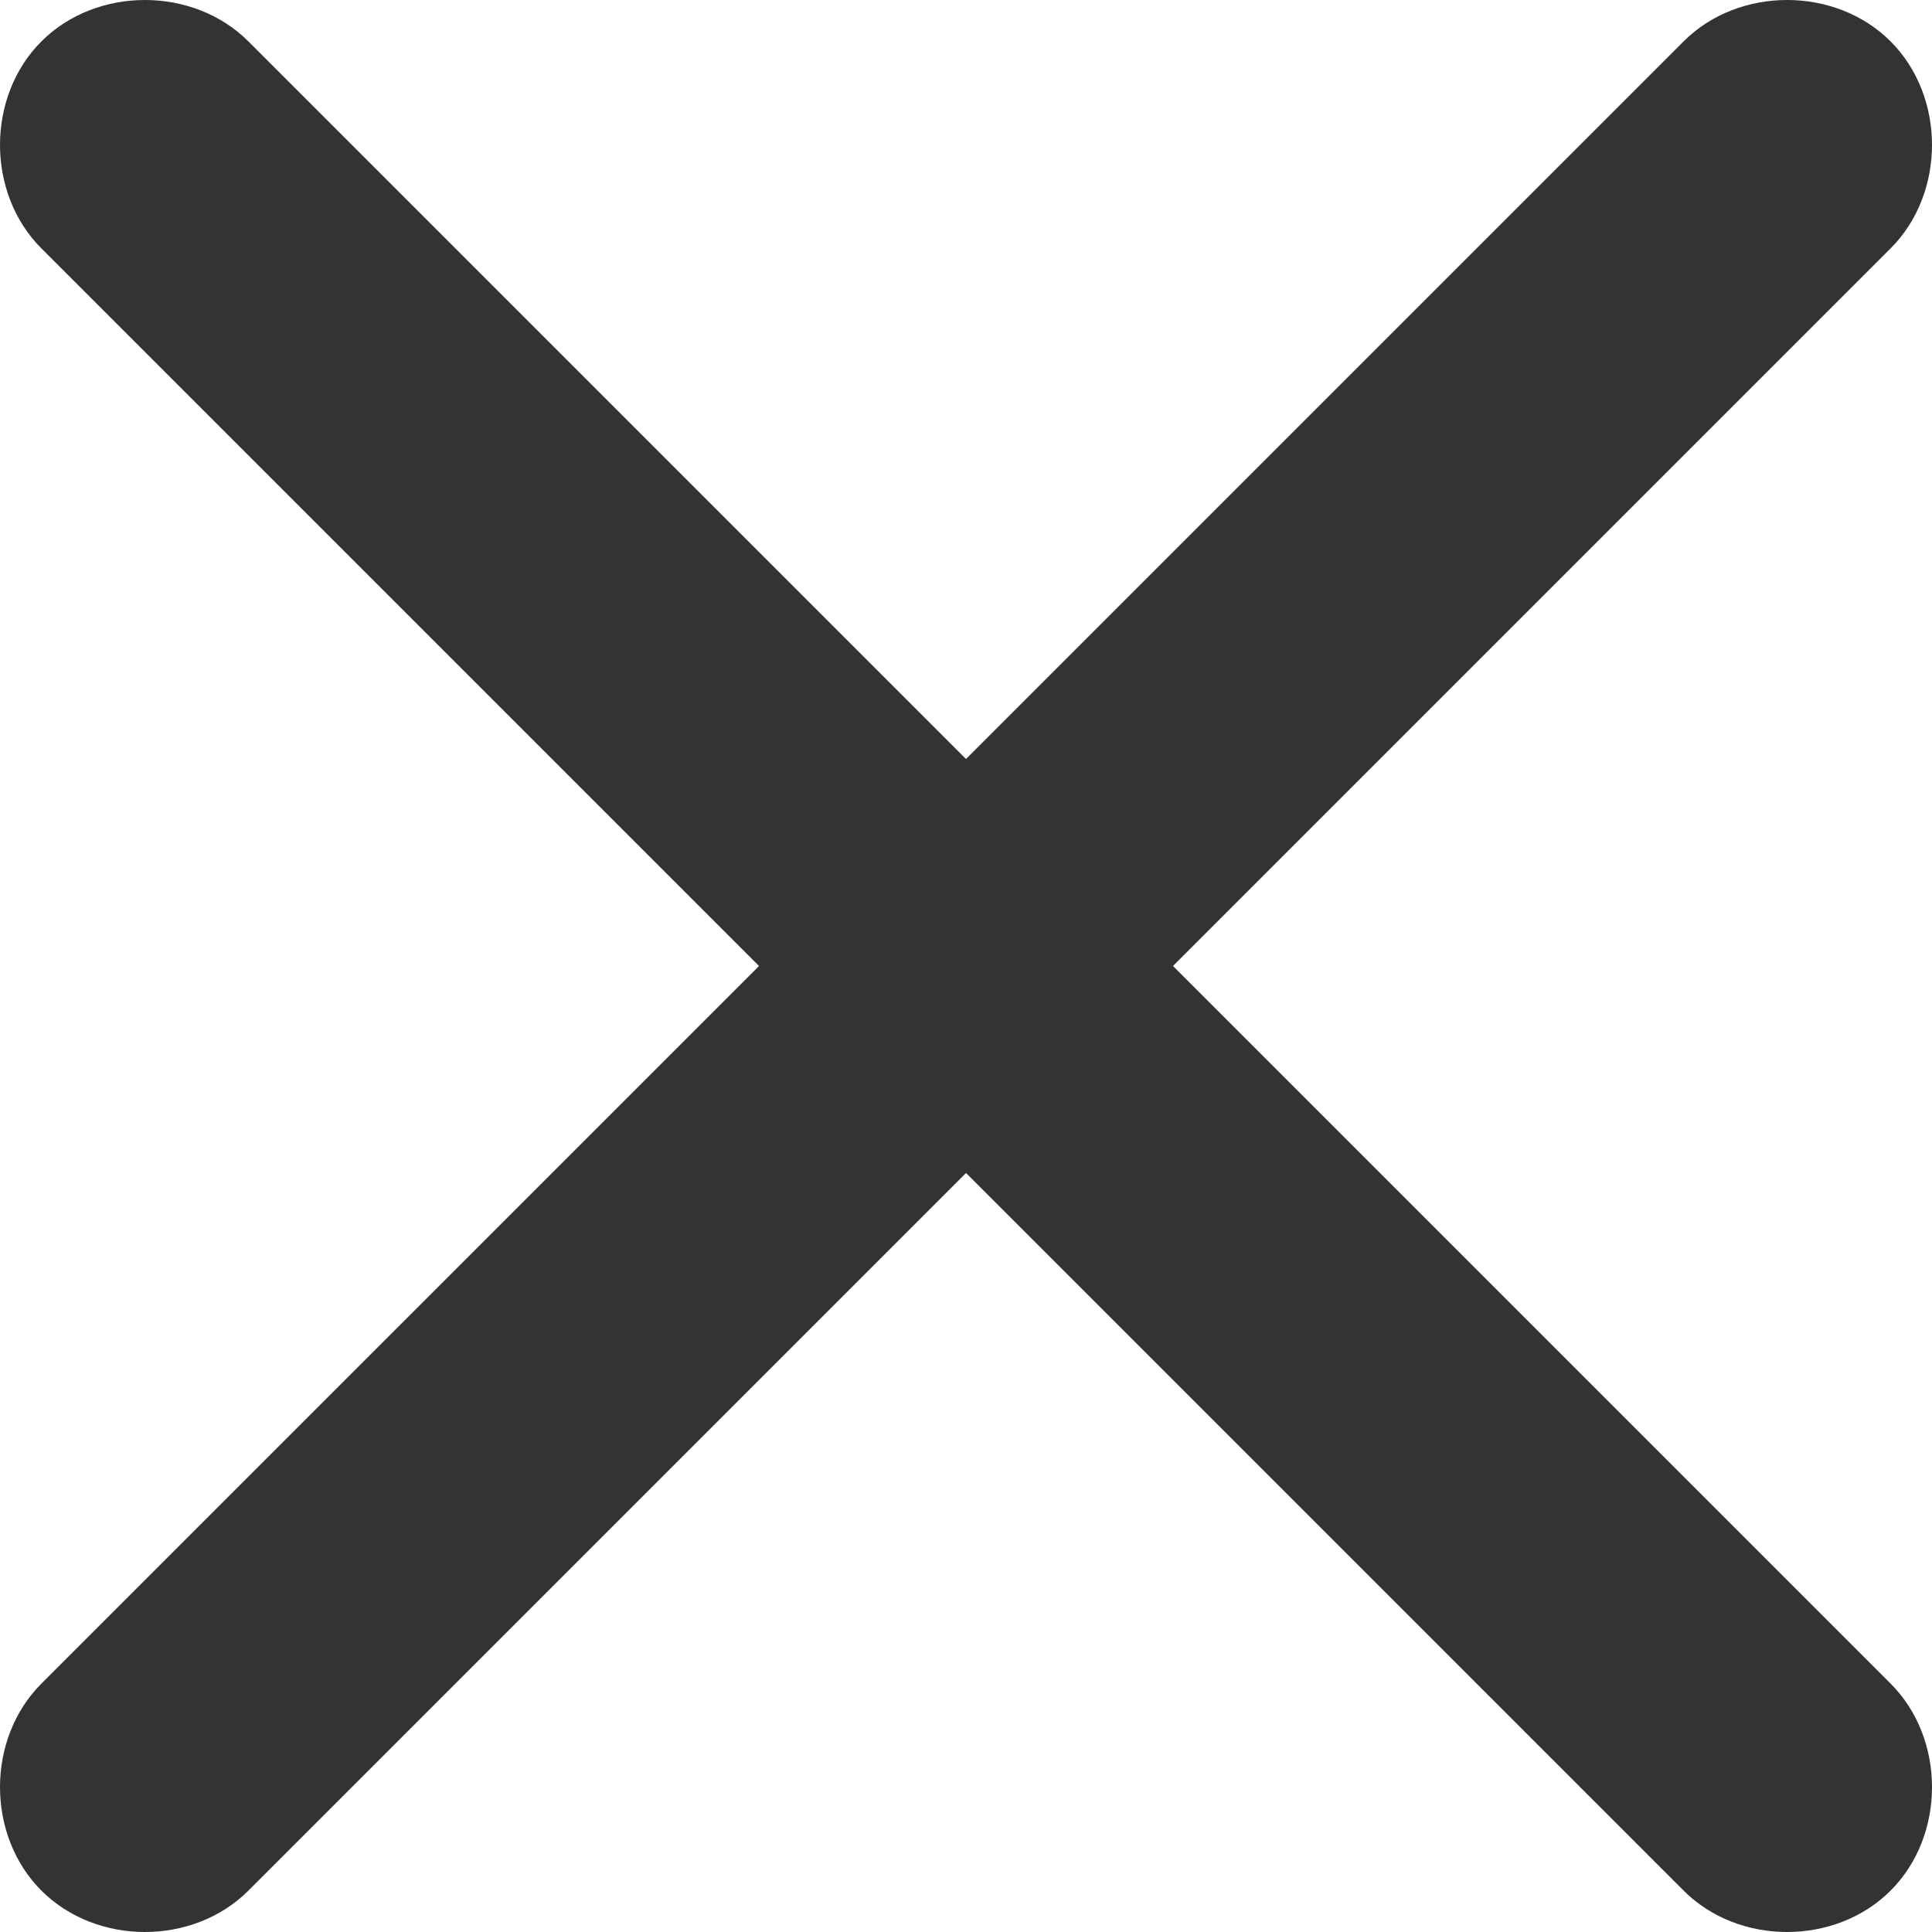
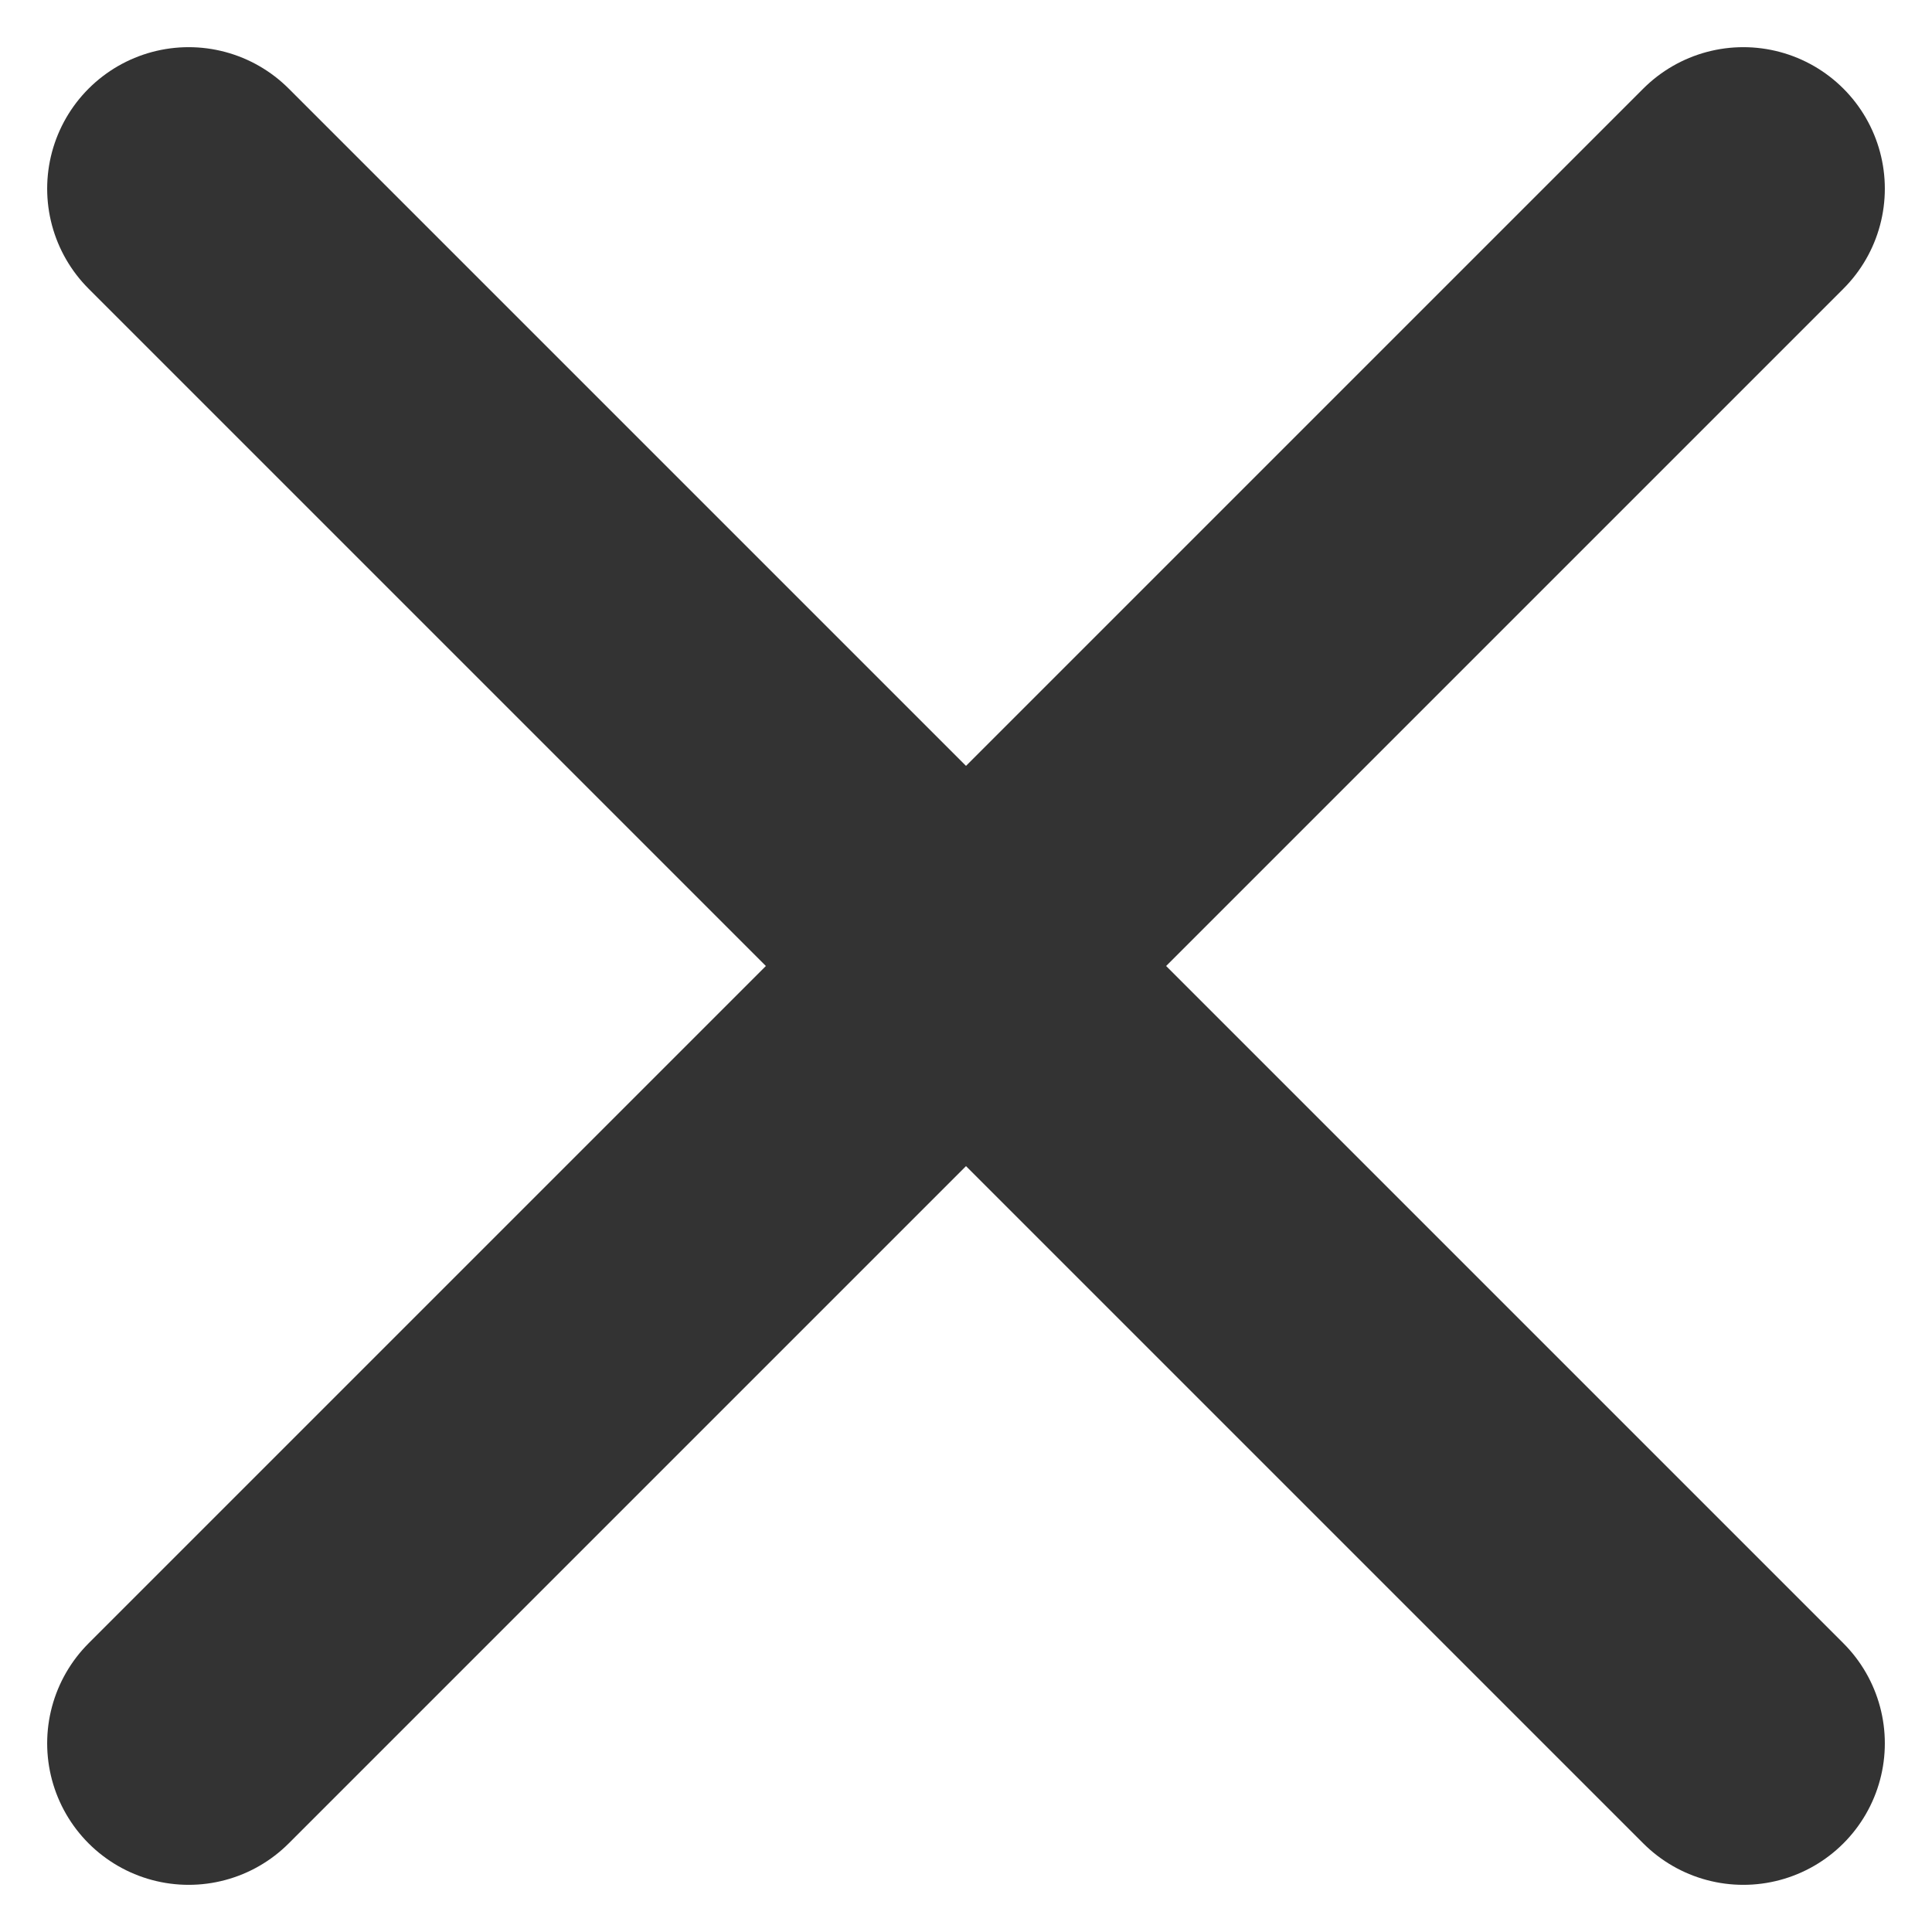
- <svg xmlns="http://www.w3.org/2000/svg" id="uuid-9736bcc8-2601-433f-b5fa-371779f99a6c" width="200" height="200" viewBox="0 0 200 200">
-   <defs>
-     <style>.uuid-ae74435d-08ec-4152-8385-b8d5021d8172{fill:#333;}</style>
-   </defs>
-   <path class="uuid-ae74435d-08ec-4152-8385-b8d5021d8172" d="M121.429,100L195.714,25.714c5.714-5.714,5.714-15.714,0-21.429-5.714-5.714-15.714-5.714-21.429,0l-74.286,74.286L25.714,4.286C20-1.429,10-1.429,4.286,4.286c-5.714,5.714-5.714,15.714,0,21.429l74.286,74.286L4.286,174.286c-5.714,5.714-5.714,15.714,0,21.429,5.714,5.714,15.714,5.714,21.429,0l74.286-74.286,74.286,74.286c5.714,5.714,15.714,5.714,21.429,0,5.714-5.714,5.714-15.714,0-21.429l-74.286-74.286Z" />
+ <svg xmlns="http://www.w3.org/2000/svg" viewBox="0 0 1024 1024" width="200" height="200">
+   <path d="M100 100L924 924M924 100L100 924" stroke="#333333" stroke-width="150" stroke-linecap="round" fill="none" />
</svg>
